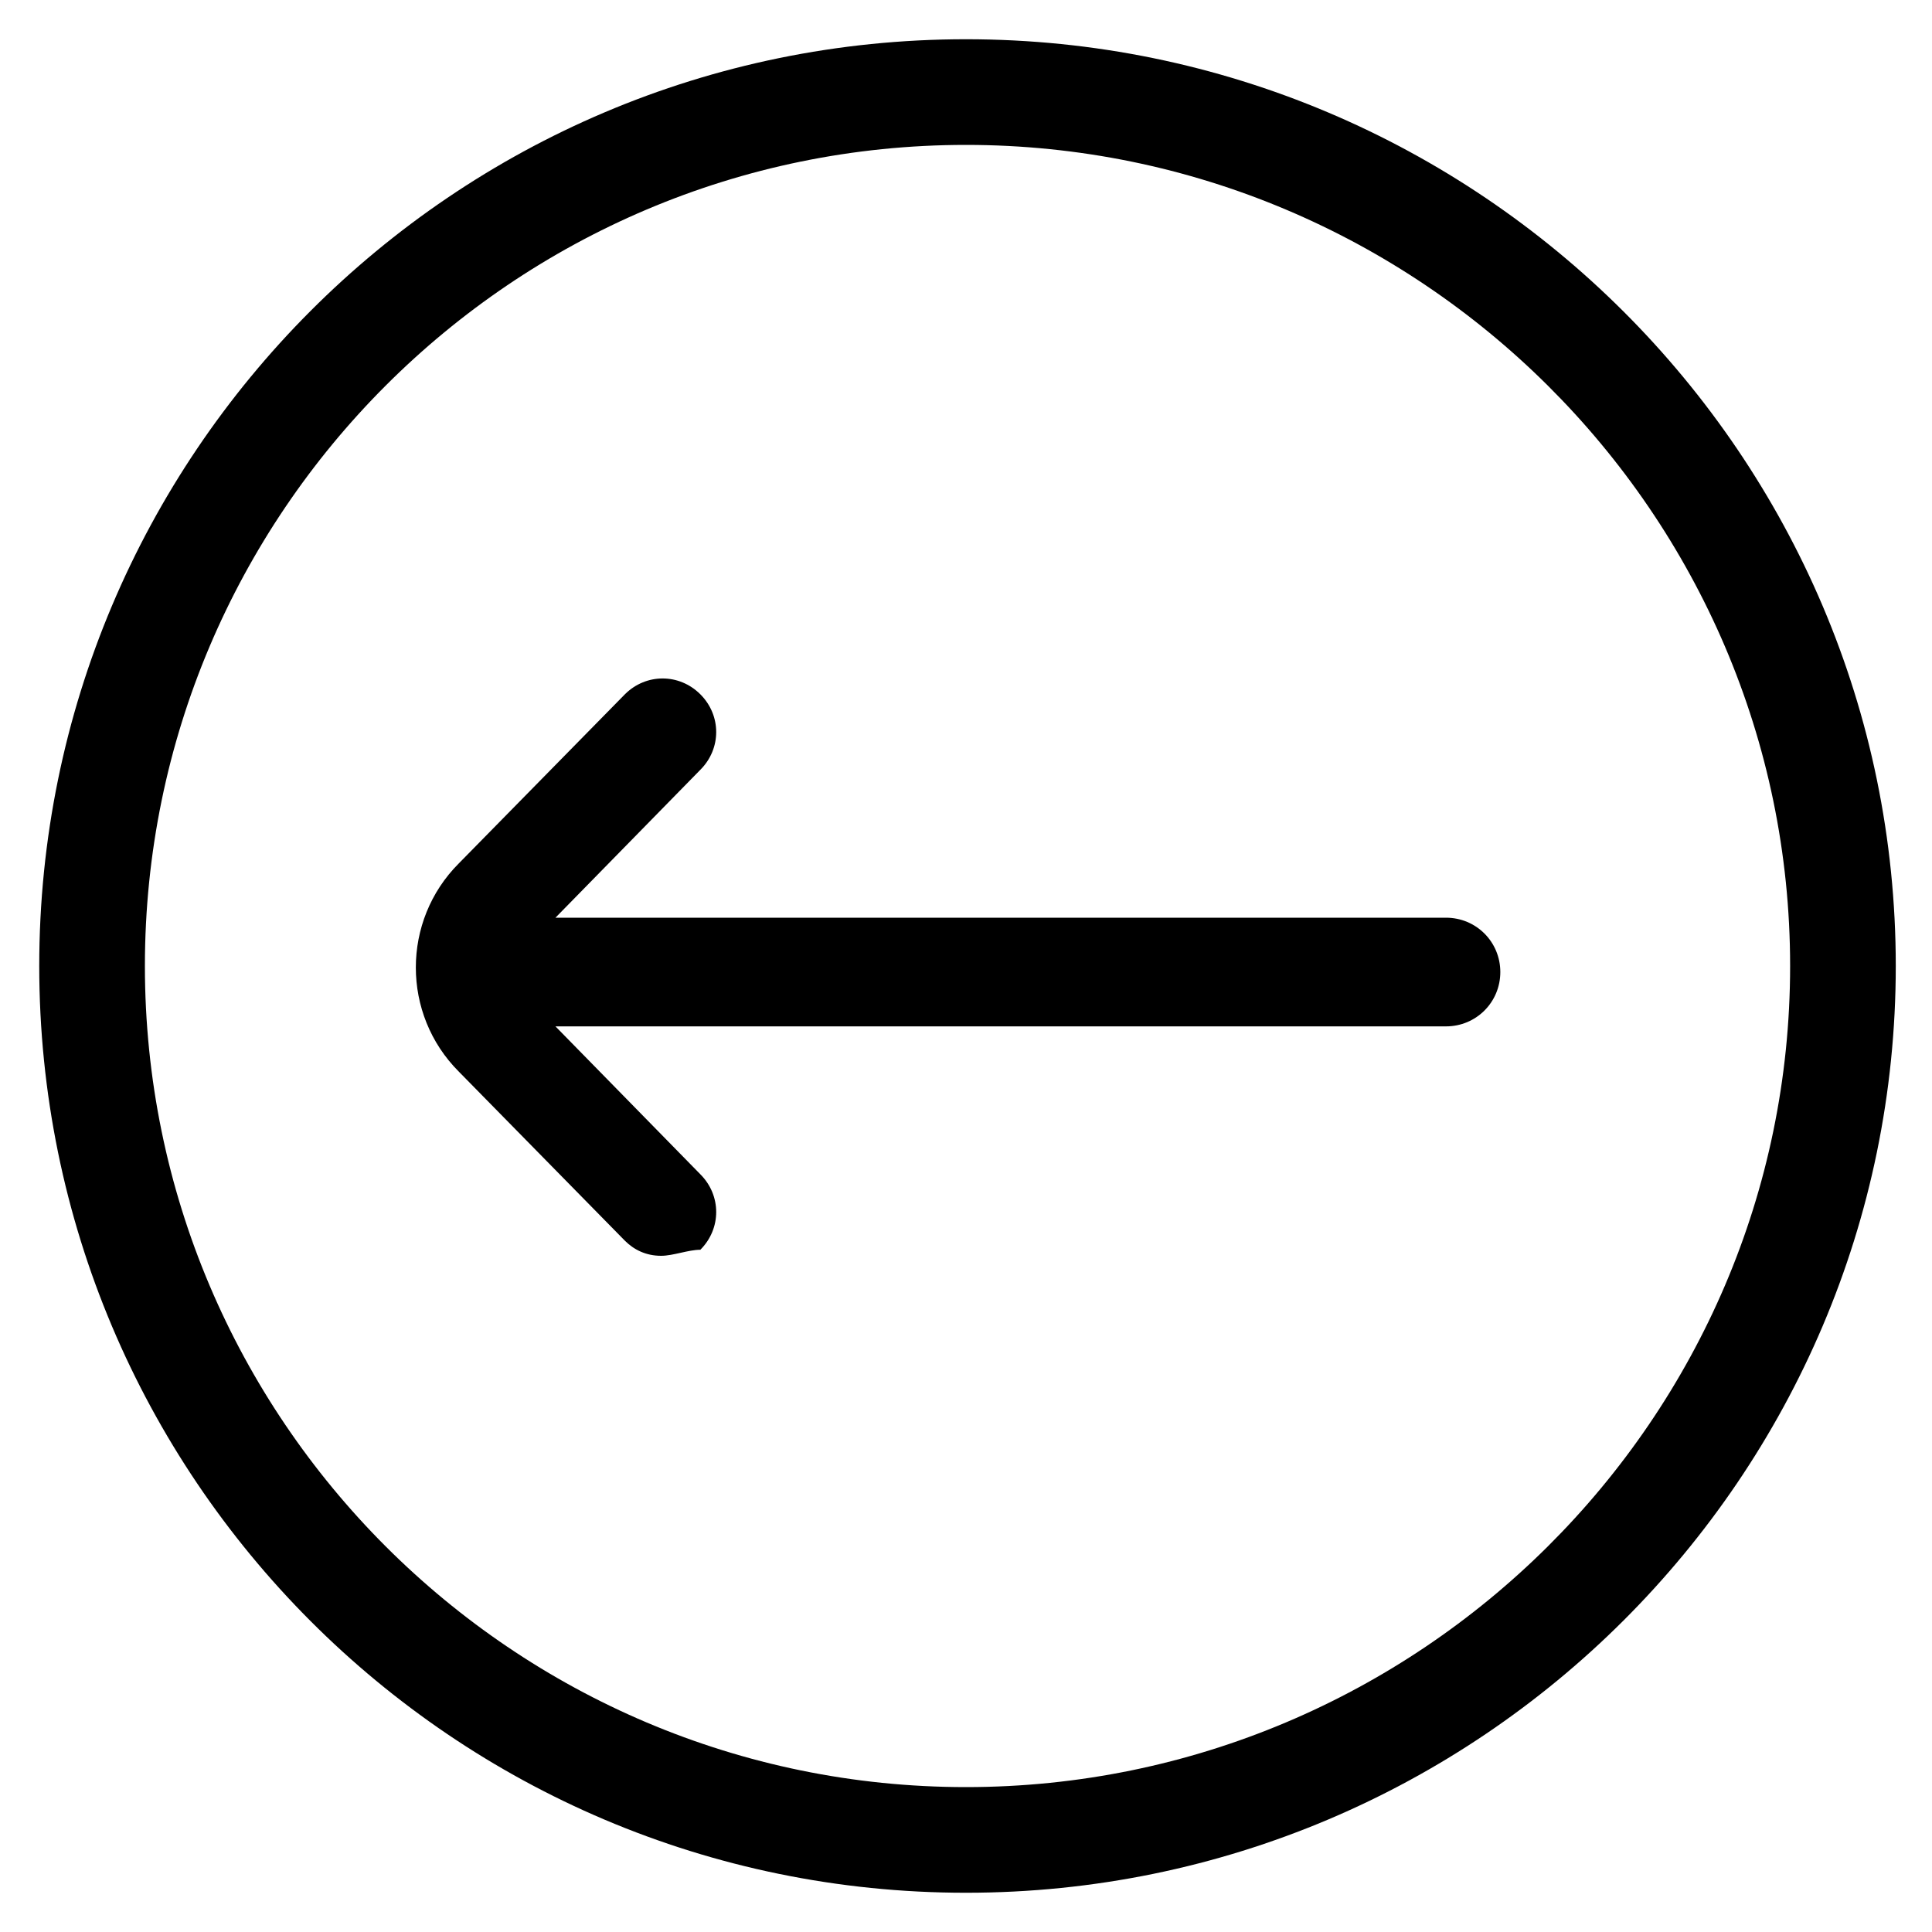
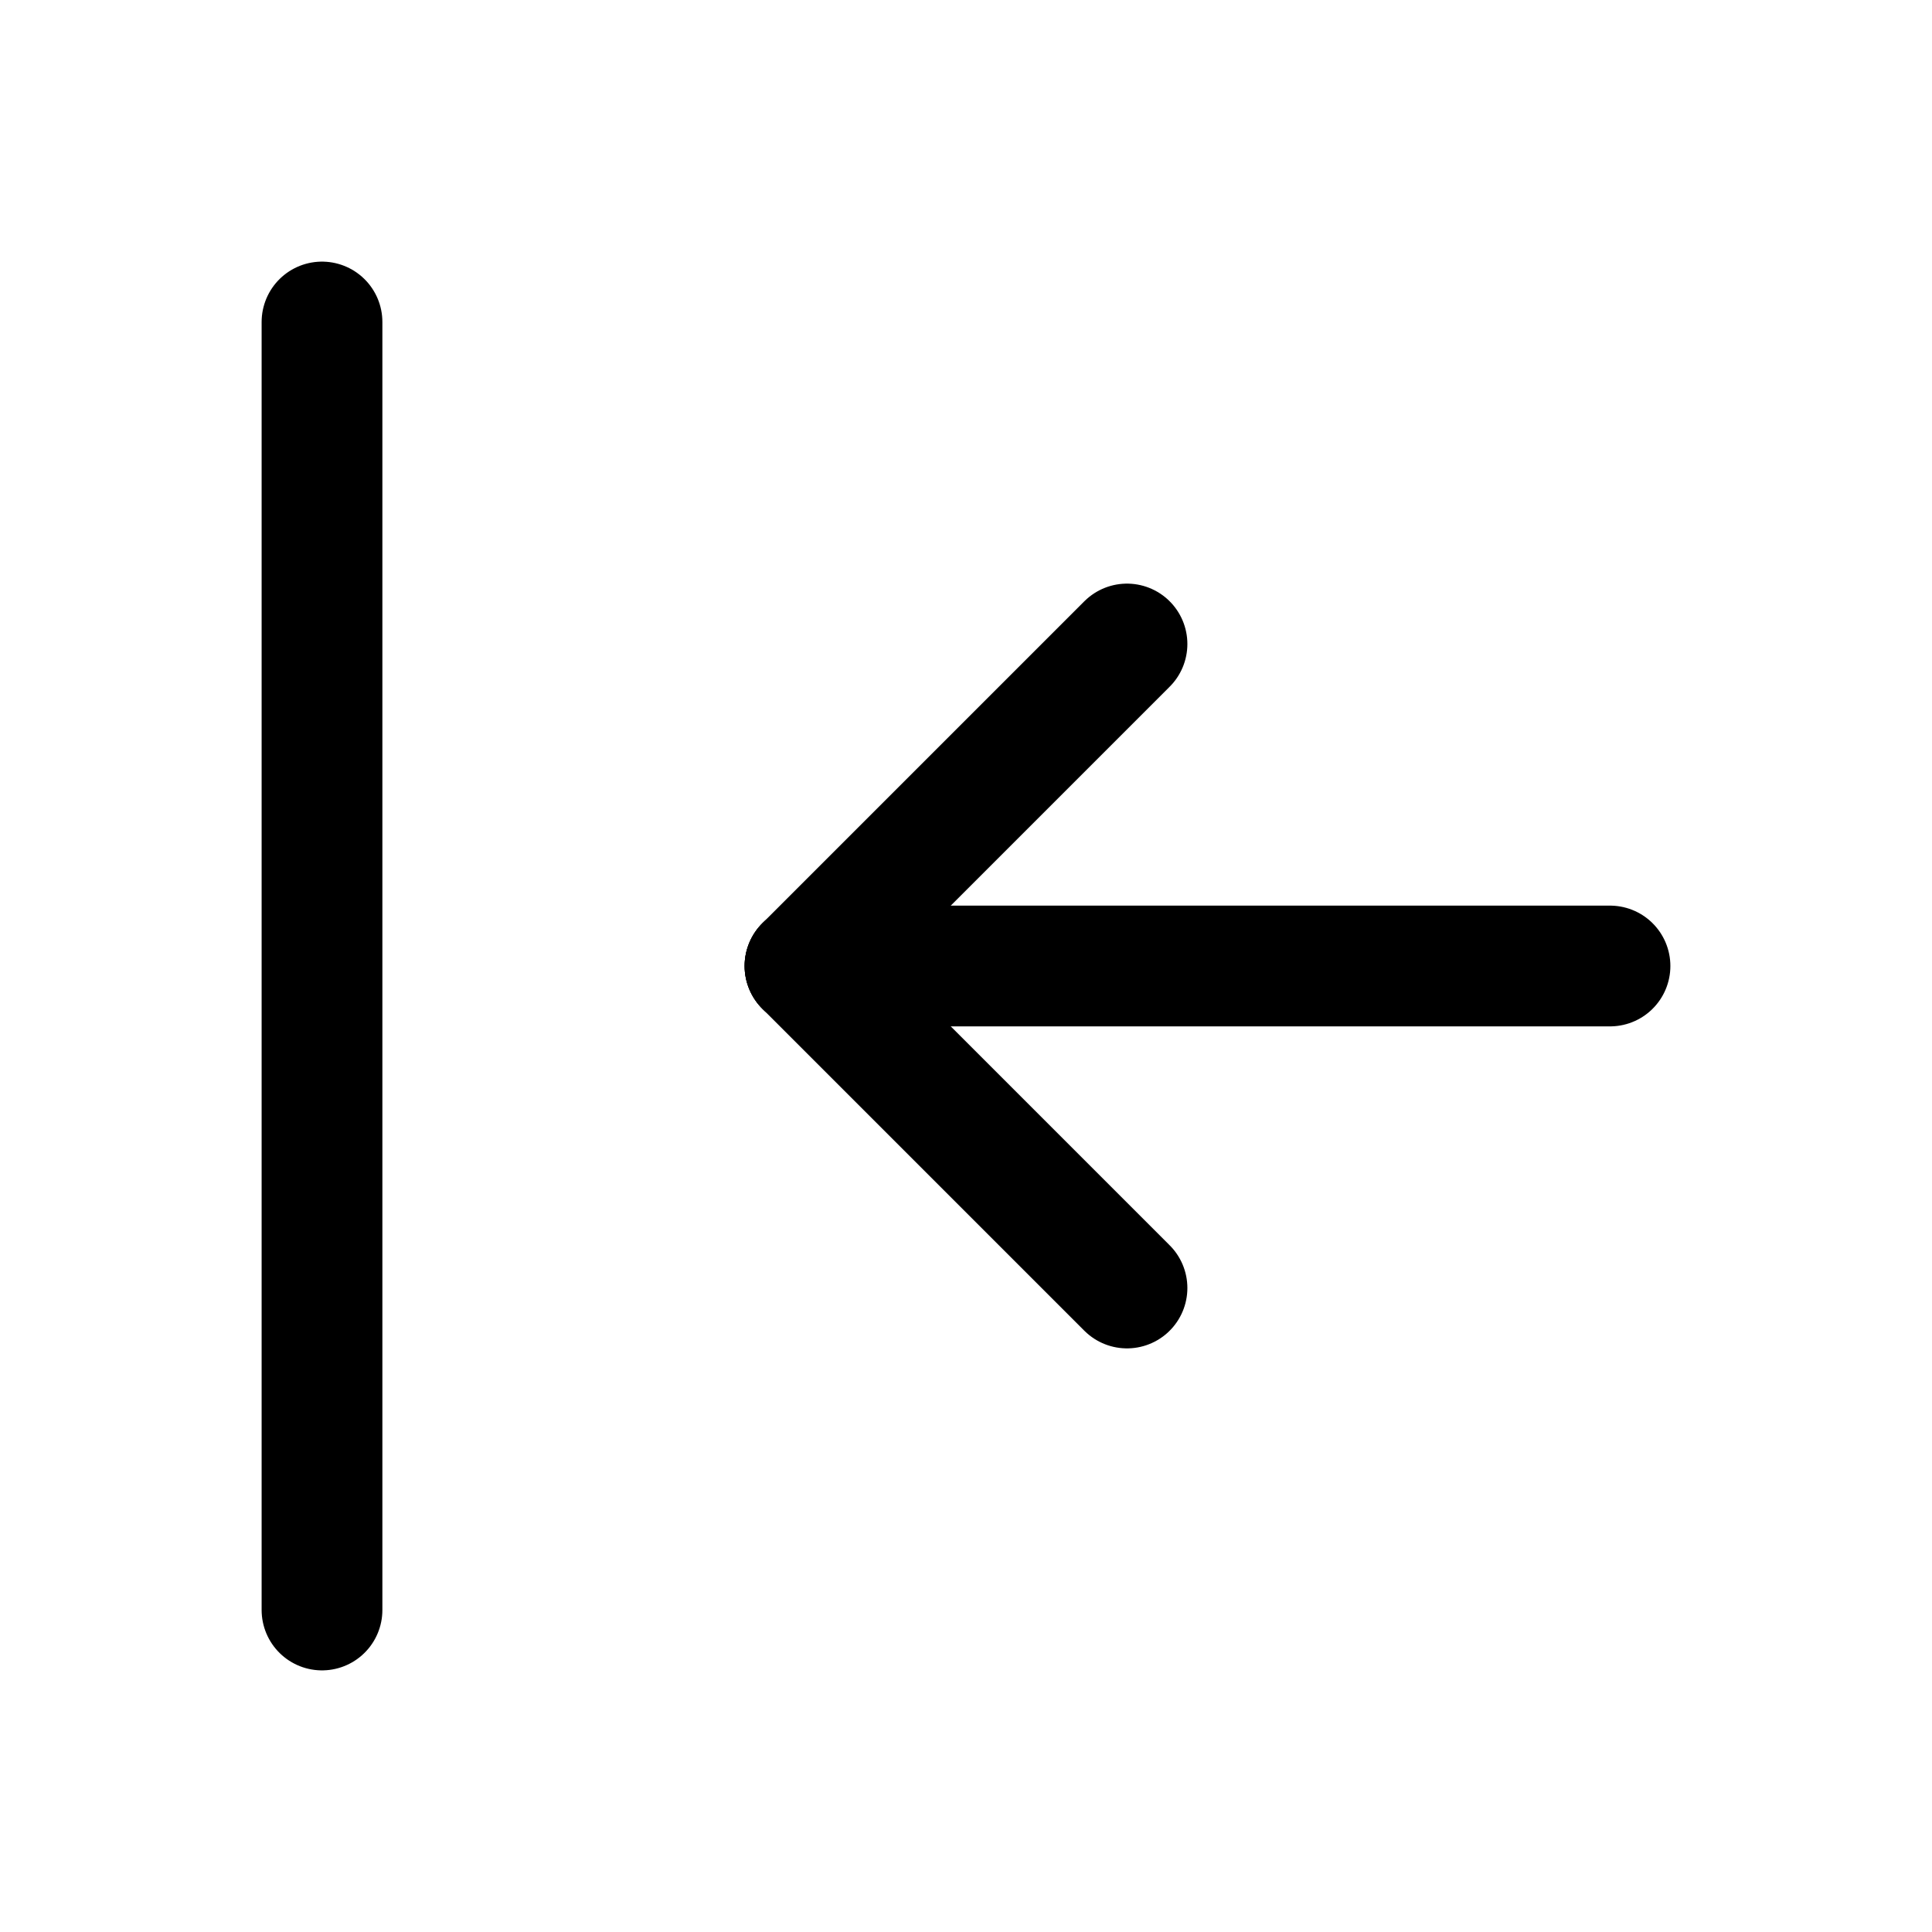
- <svg xmlns="http://www.w3.org/2000/svg" fill="#000000" width="52" height="52" version="1.1" id="lni_lni-arrow-left-circle" x="0px" y="0px" viewBox="0 0 64 64" style="enable-background:new 0 0 64 64;" xml:space="preserve">
-   <g>
-     <path d="M32,62.7C15,62.7,1.3,48.9,1.3,32C1.3,15.1,15,1.3,32,1.3c17,0,30.8,13.8,30.8,30.7C62.8,48.9,49,62.7,32,62.7z M32,4.8   C17,4.8,4.8,17,4.8,32C4.8,47,17,59.2,32,59.2C47,59.2,59.3,47,59.3,32C59.3,17,47,4.8,32,4.8z M21.9,41.6c-0.5,0-0.9-0.2-1.2-0.5   l-5.5-5.6c-1.9-1.9-1.9-5,0-6.9l5.5-5.6c0.7-0.7,1.8-0.7,2.5,0c0.7,0.7,0.7,1.8,0,2.5l-4.8,4.9h29.5c1,0,1.8,0.8,1.8,1.8   c0,1-0.8,1.8-1.8,1.8H18.4l4.8,4.9c0.7,0.7,0.7,1.8,0,2.5C22.8,41.4,22.3,41.6,21.9,41.6z" />
-   </g>
+ <svg xmlns="http://www.w3.org/2000/svg" class="icon icon-tabler icon-tabler-arrow-bar-to-left" width="44" height="44" viewBox="0 0 24 24" stroke-width="1.5" stroke="#000000" fill="none" stroke-linecap="round" stroke-linejoin="round">
+   <path stroke="none" d="M0 0h24v24H0z" fill="none" />
+   <line x1="10" y1="12" x2="20" y2="12" />
+   <line x1="10" y1="12" x2="14" y2="16" />
+   <line x1="10" y1="12" x2="14" y2="8" />
+   <line x1="4" y1="4" x2="4" y2="20" />
</svg>
